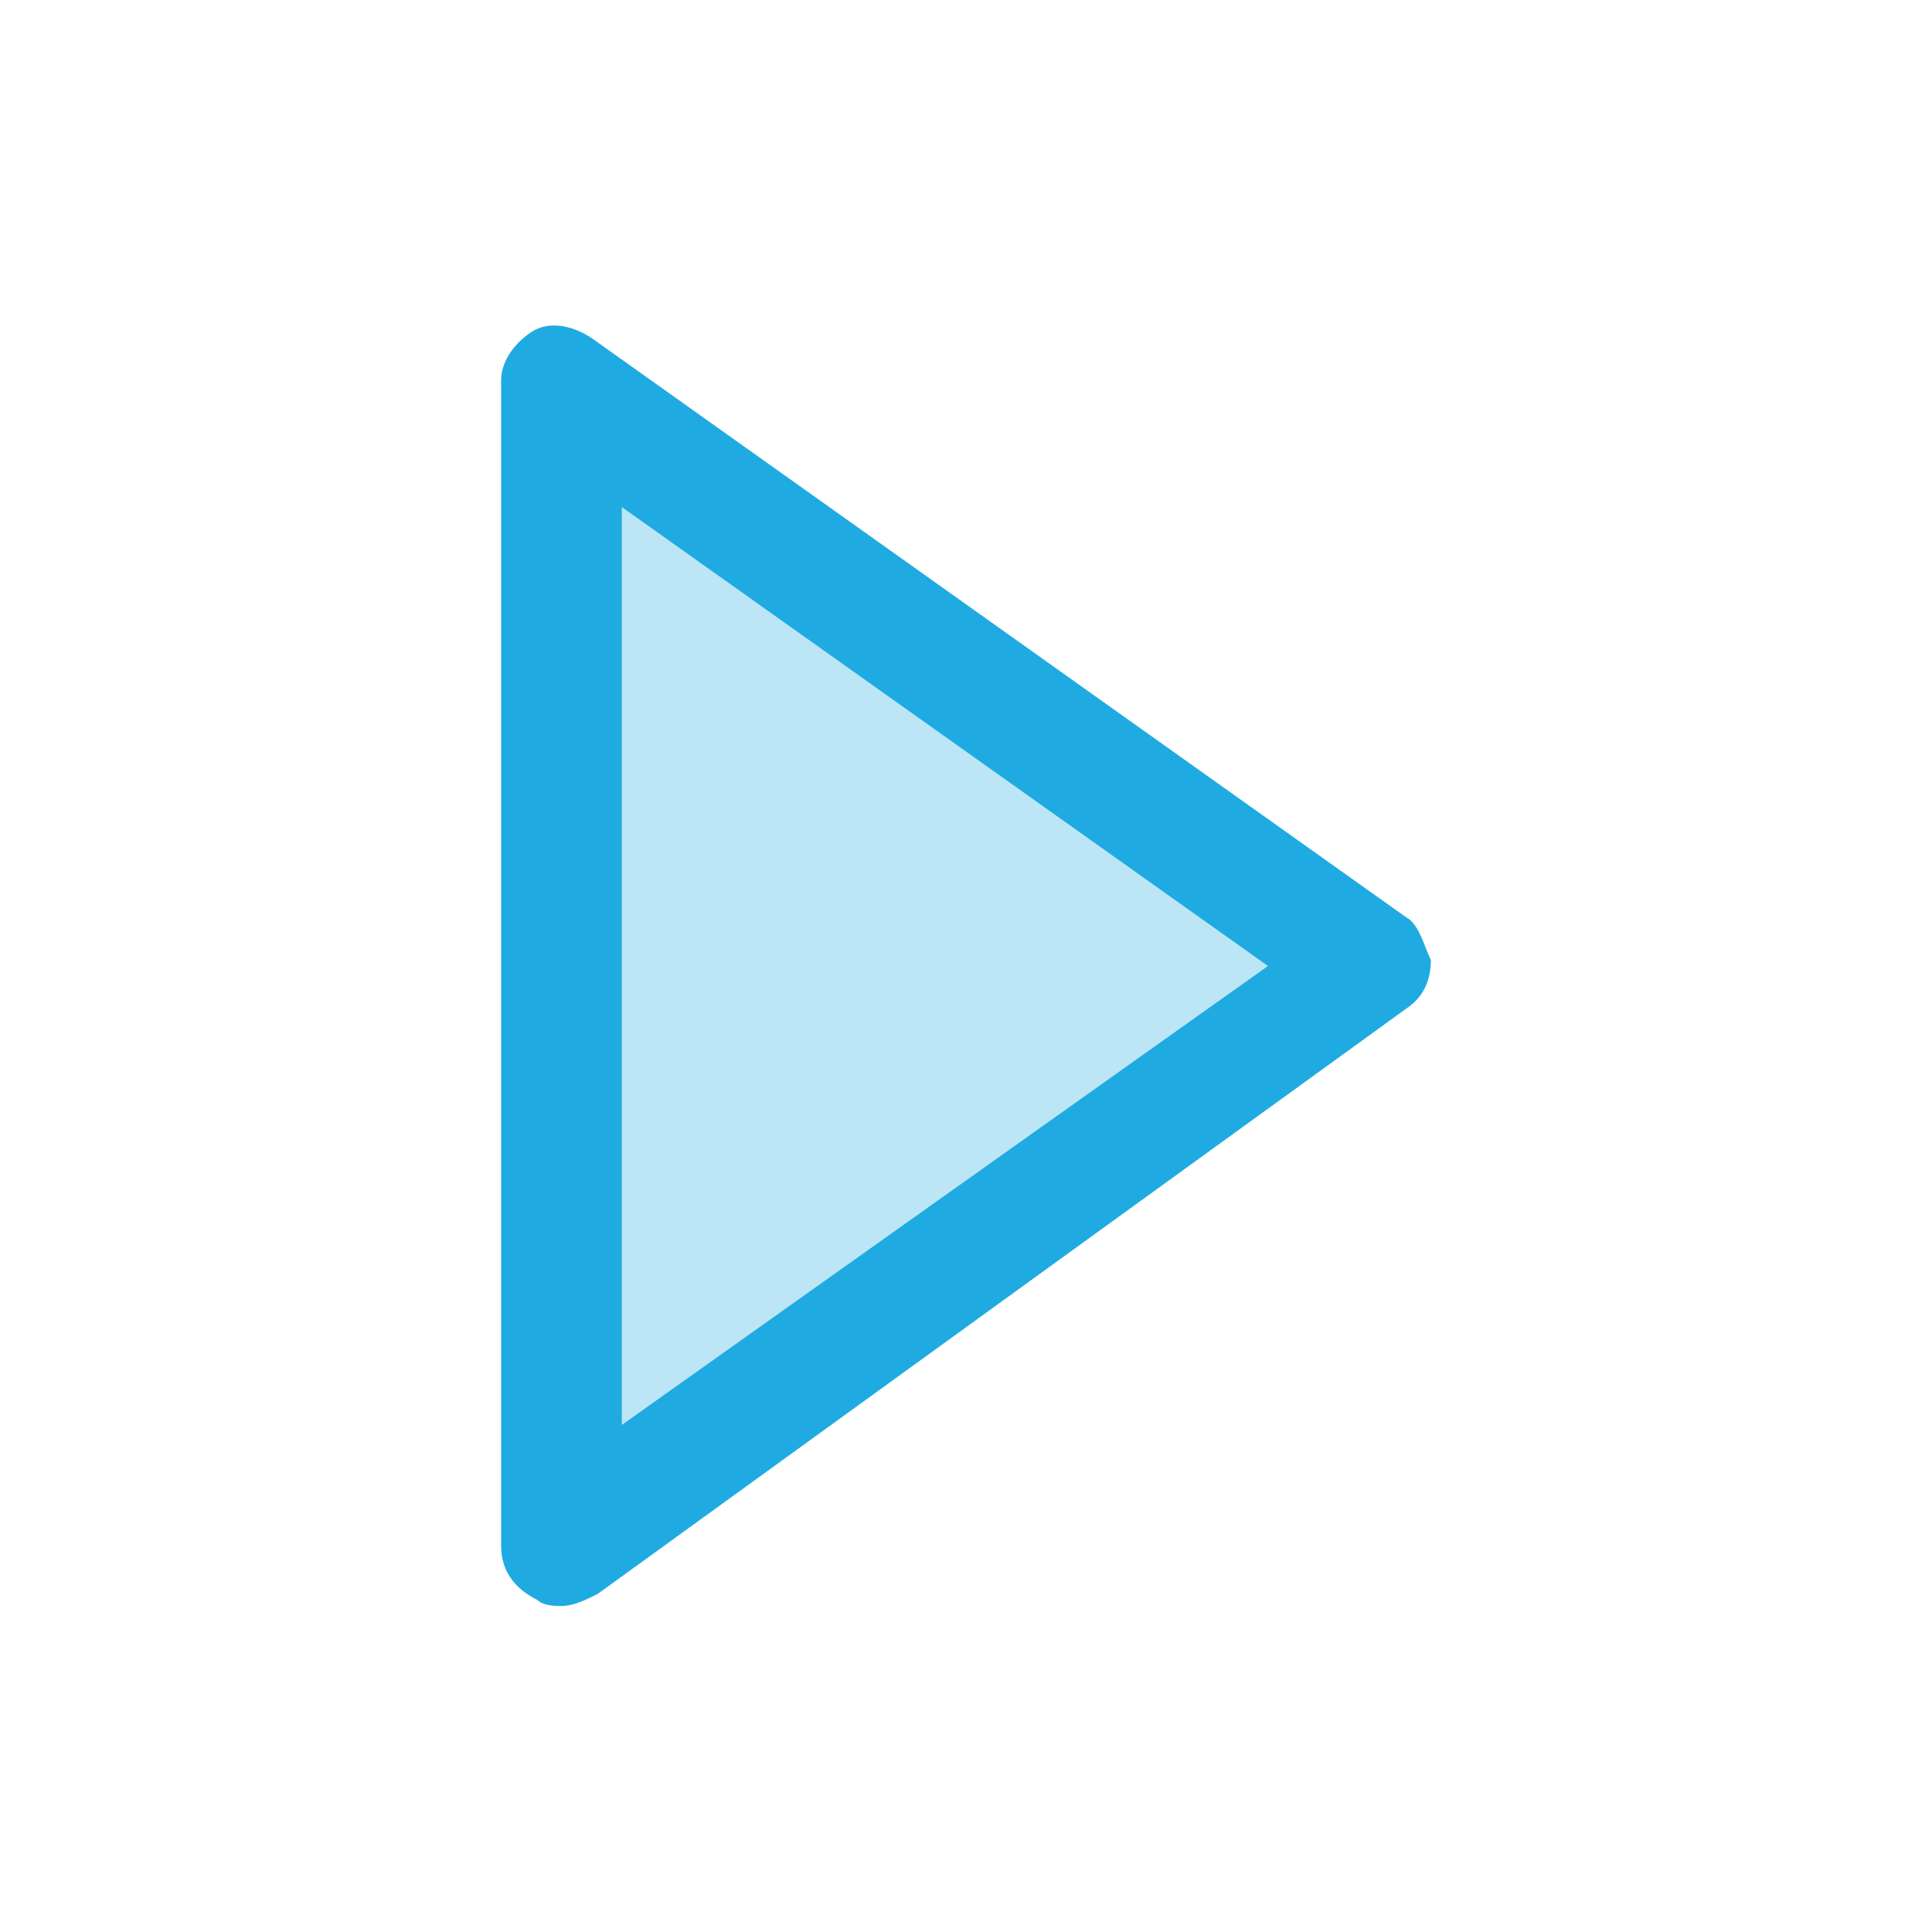
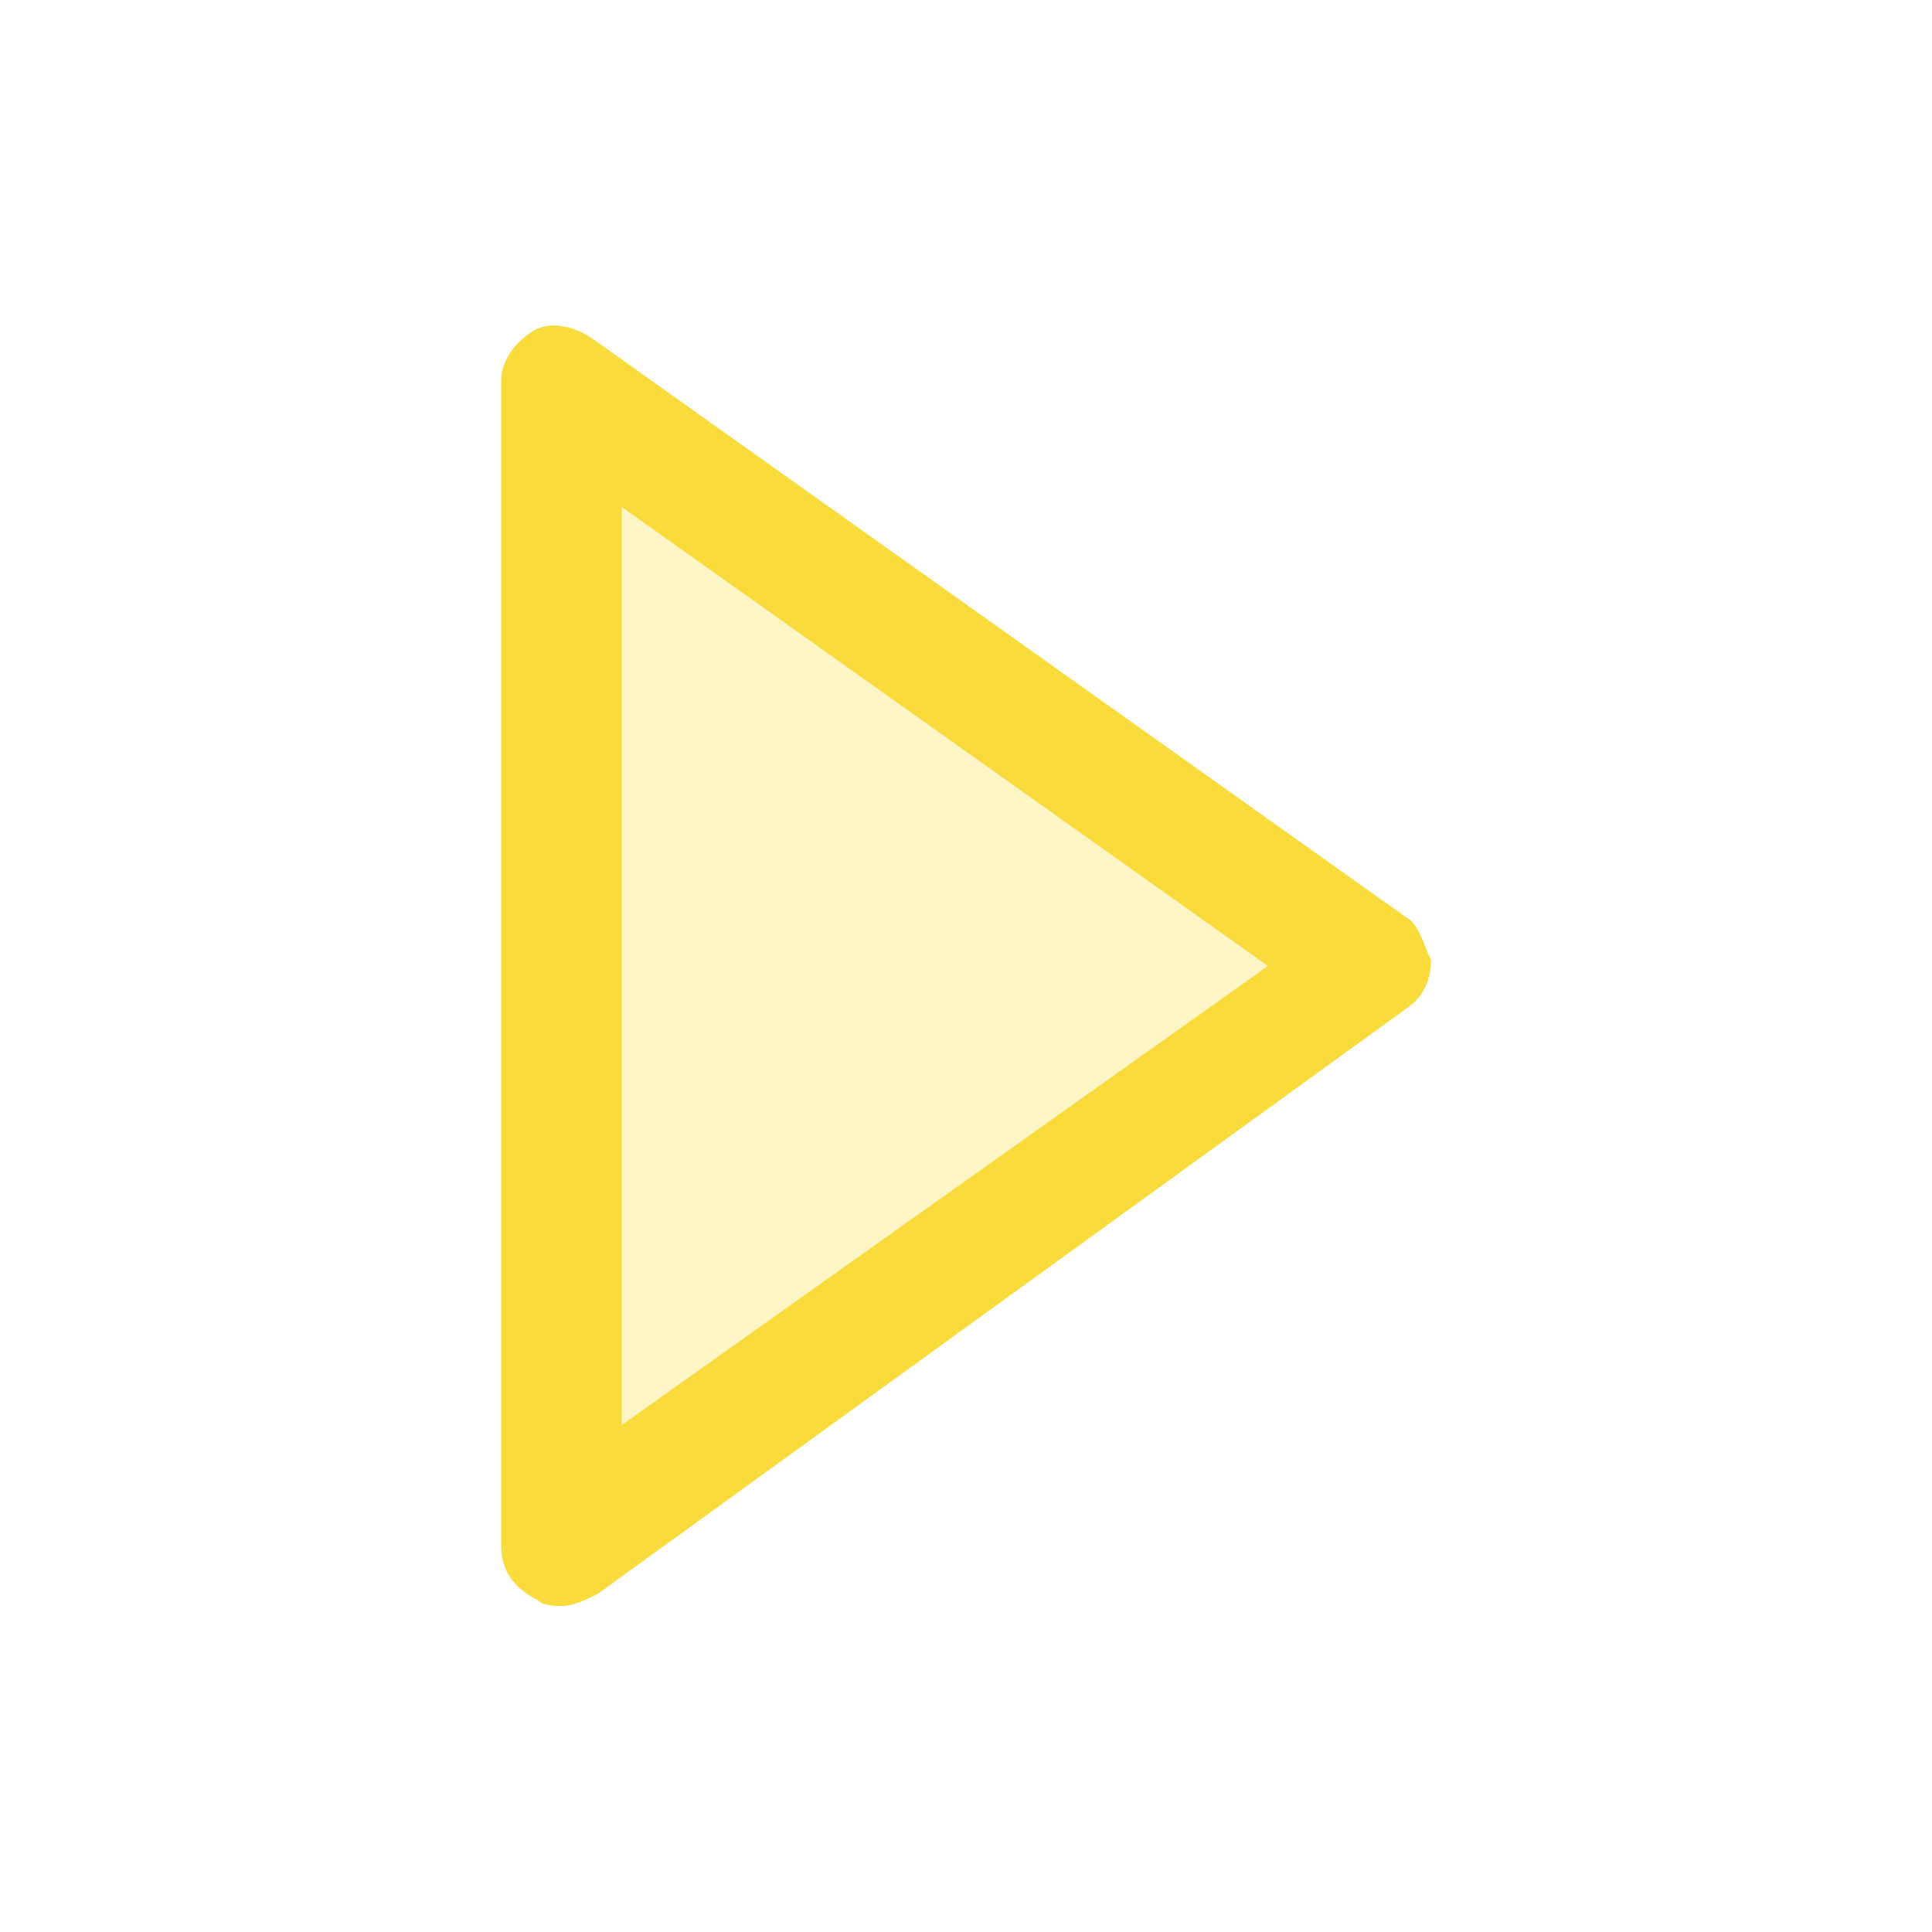
<svg xmlns="http://www.w3.org/2000/svg" version="1.1" id="Layer_1" x="0px" y="0px" viewBox="0 0 32 32" style="enable-background:new 0 0 32 32;" xml:space="preserve">
  <style type="text/css">
- 	.st0{fill:#1FABE2;}
- 	.st1{opacity:0.3;fill:#1FABE2;}
+ 	.st0{fill:#F9DC3B;}
+ 	.st1{opacity:0.3;fill:#F9DC3B;}
</style>
  <g id="Shape_2">
    <g>
      <path class="st0" d="M23.3,15.2L9.8,5.6c-0.3-0.2-0.7-0.3-1-0.1C8.5,5.7,8.3,6,8.3,6.3v19.3c0,0.4,0.2,0.7,0.6,0.9    c0.1,0.1,0.3,0.1,0.4,0.1c0.2,0,0.4-0.1,0.6-0.2l13.4-9.7c0.3-0.2,0.4-0.5,0.4-0.8C23.6,15.7,23.5,15.3,23.3,15.2z M10.3,23.6V8.4    L21,16L10.3,23.6z" />
    </g>
  </g>
  <polygon class="st1" points="10.3,23.6 10.3,8.4 21,16 " />
</svg>
